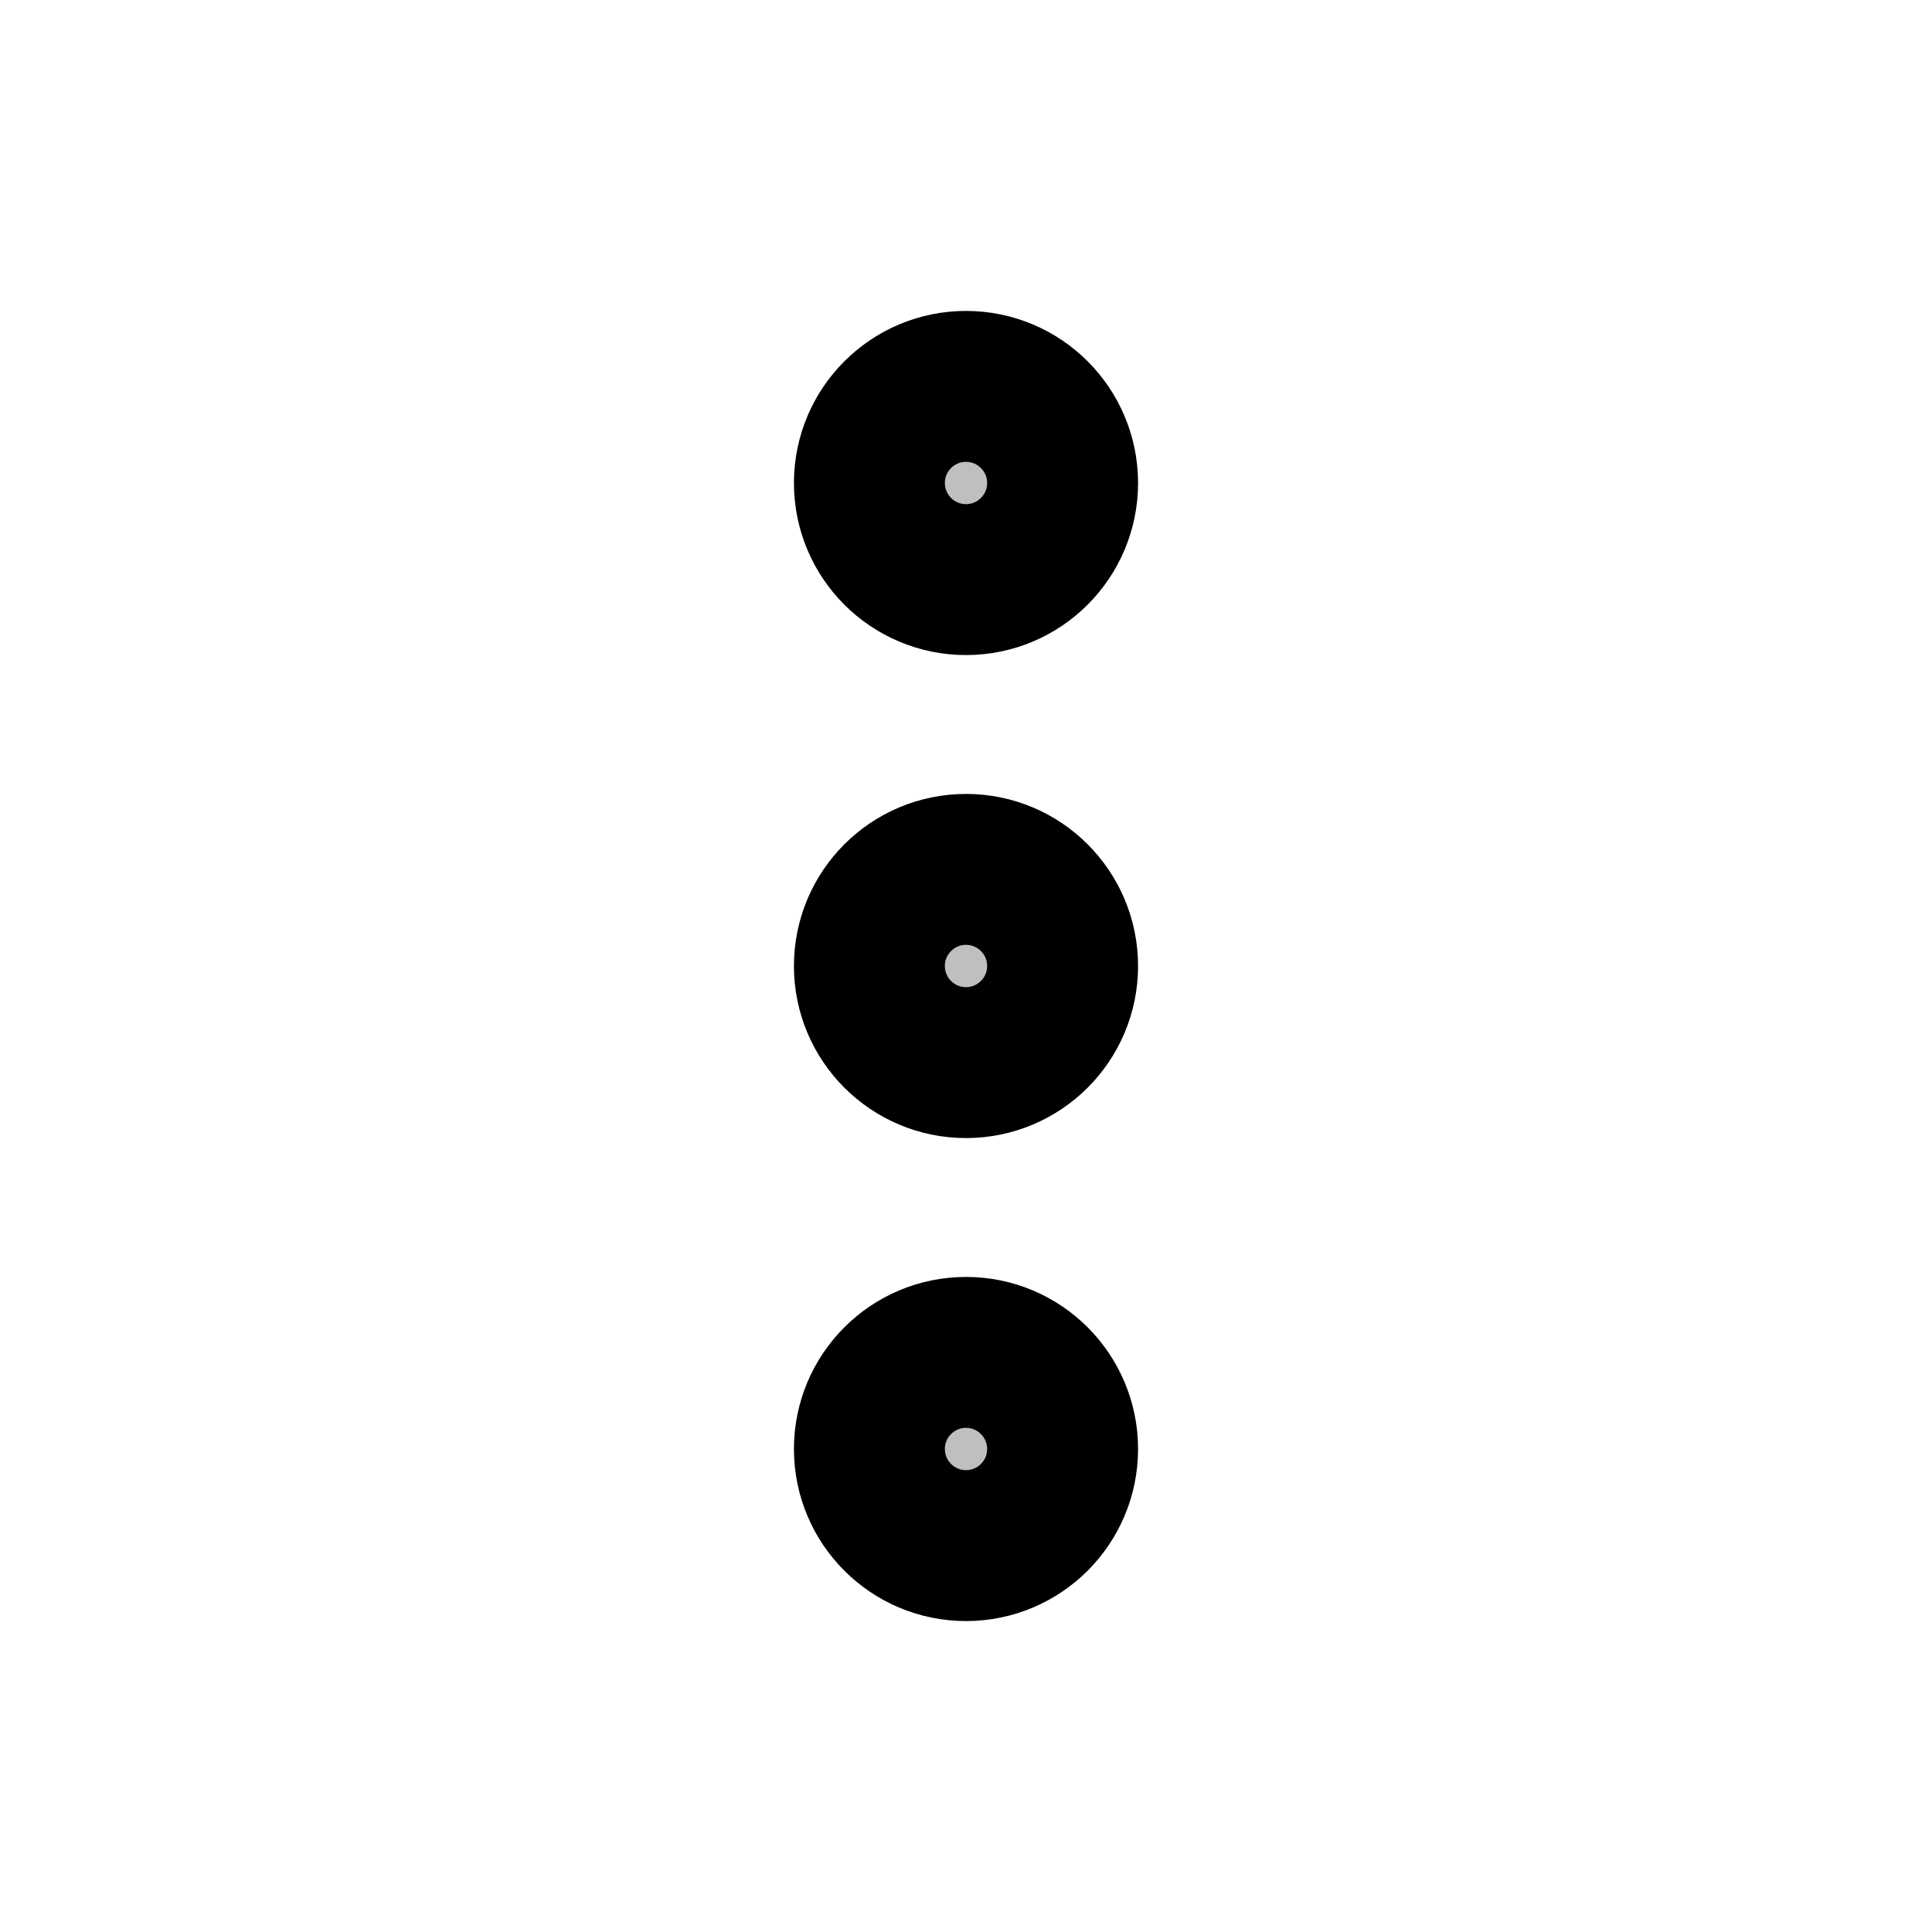
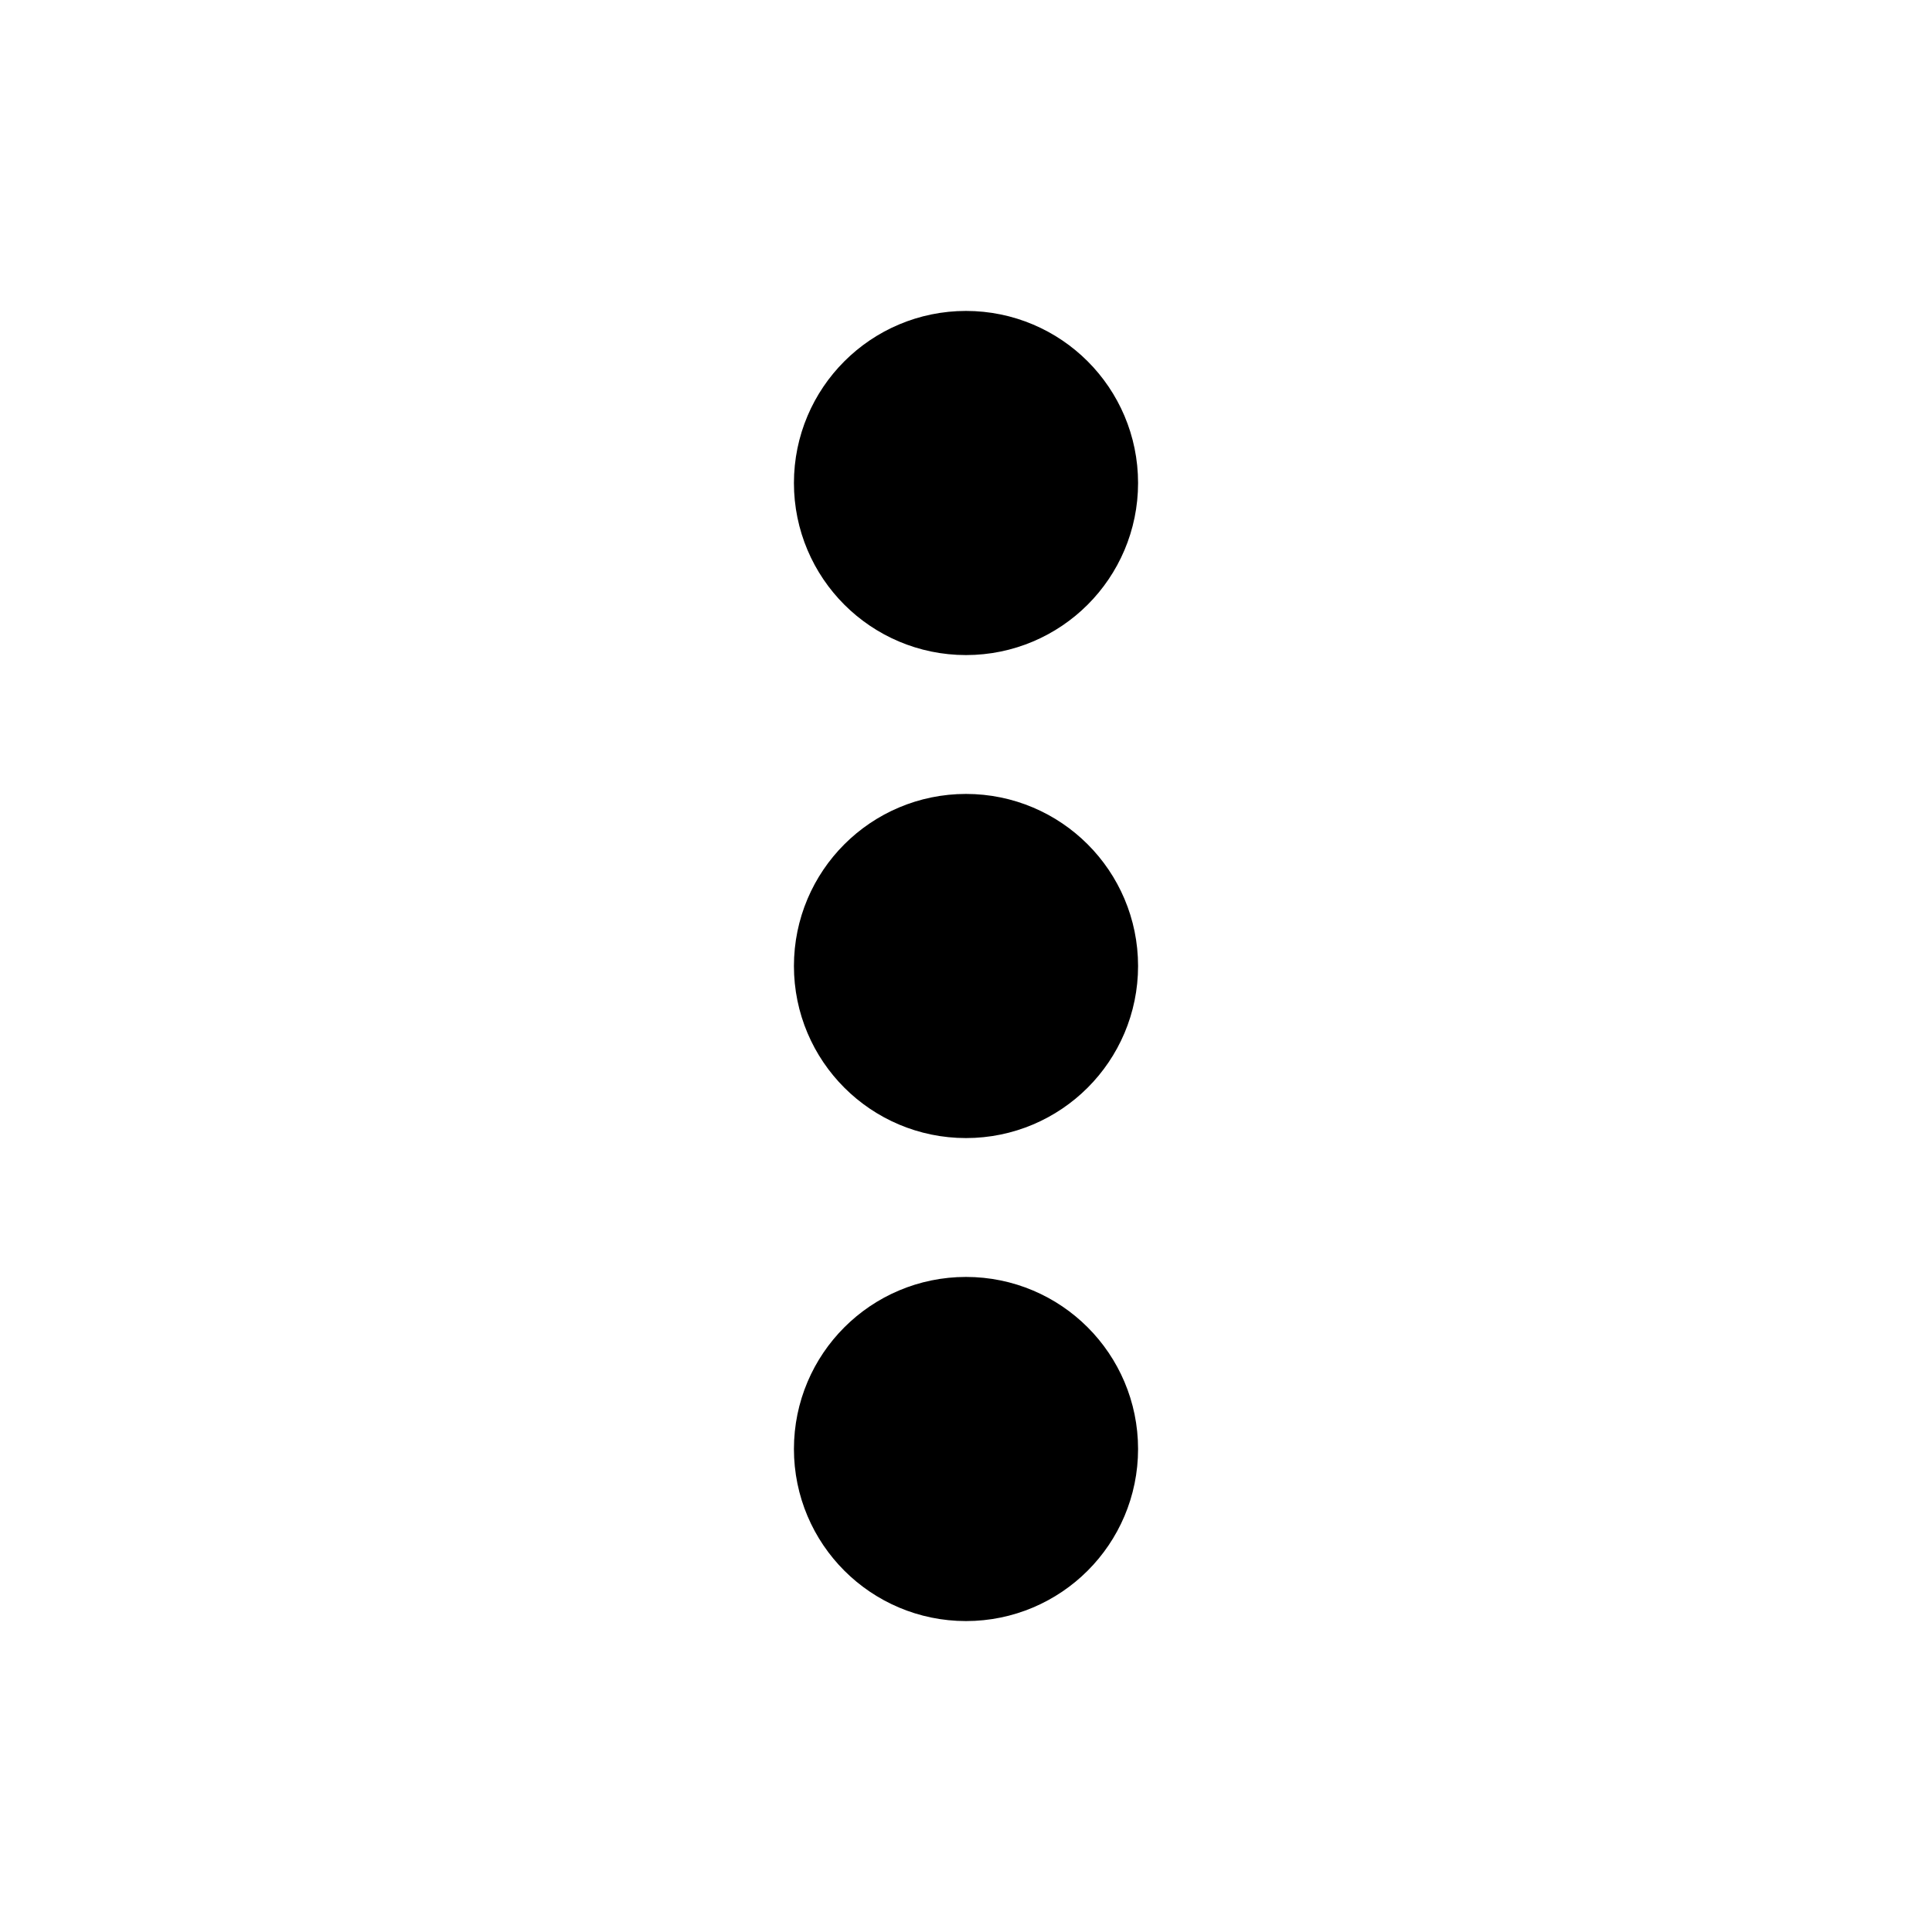
<svg xmlns="http://www.w3.org/2000/svg" viewBox="0 0 24 24" width="16" height="16">
  <path class="secondary" fill-rule="evenodd" fill="currentColor" fill-opacity="0.25" d="M10.8 6 A1.2 1.2 0 1 0 13.2 6 A1.2 1.2 0 1 0 10.8 6 Z M10.8 12 A1.2 1.2 0 1 0 13.2 12 A1.2 1.2 0 1 0 10.8 12 Z M10.8 18 A1.2 1.2 0 1 0 13.2 18 A1.2 1.2 0 1 0 10.8 18 Z" />
  <g class="primary" fill="none" stroke="currentColor" stroke-width="1.875" stroke-linecap="round" stroke-linejoin="round">
    <path d="M10.8 6 A1.2 1.2 0 1 0 13.2 6 A1.2 1.2 0 1 0 10.8 6 Z" />
    <path d="M10.8 12 A1.2 1.2 0 1 0 13.2 12 A1.2 1.2 0 1 0 10.8 12 Z" />
    <path d="M10.8 18 A1.2 1.2 0 1 0 13.2 18 A1.2 1.2 0 1 0 10.8 18 Z" />
+     <path d="M12 6 L 12.01 6" />
+     <path d="M12 12 L 12.01 12" />
+     <path d="M12 18 L 12.01 18" />
  </g>
</svg>
